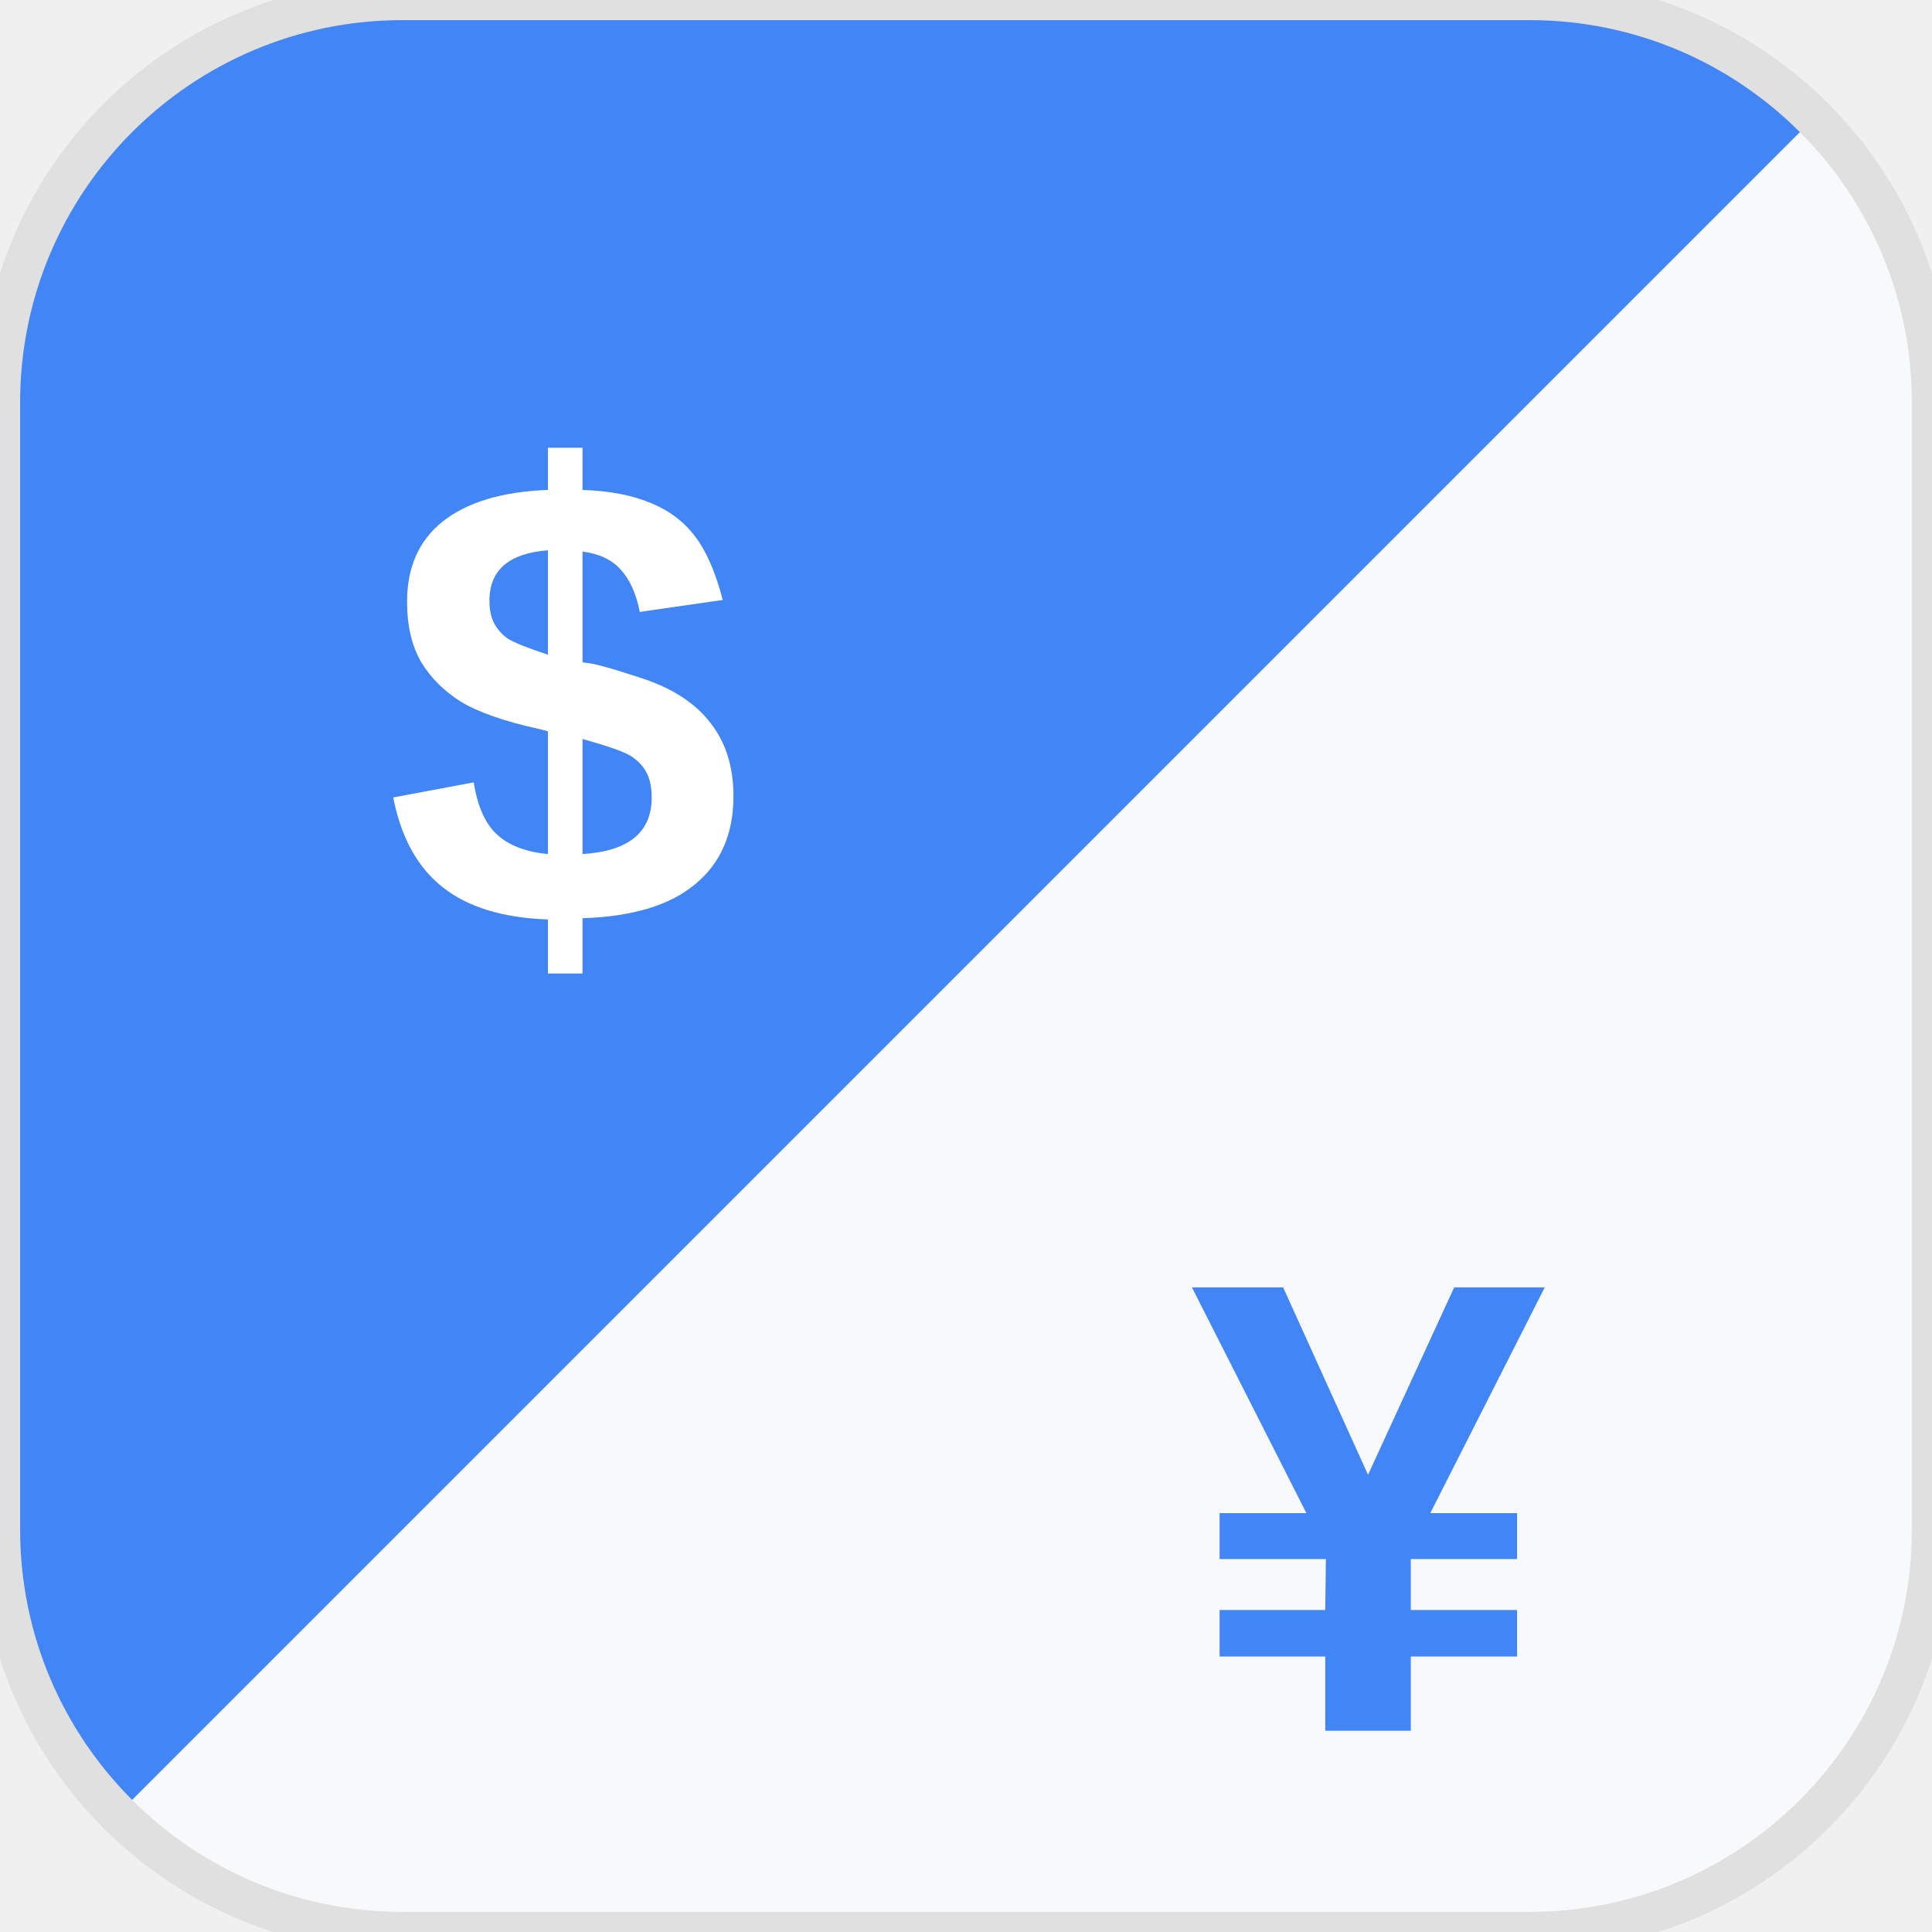
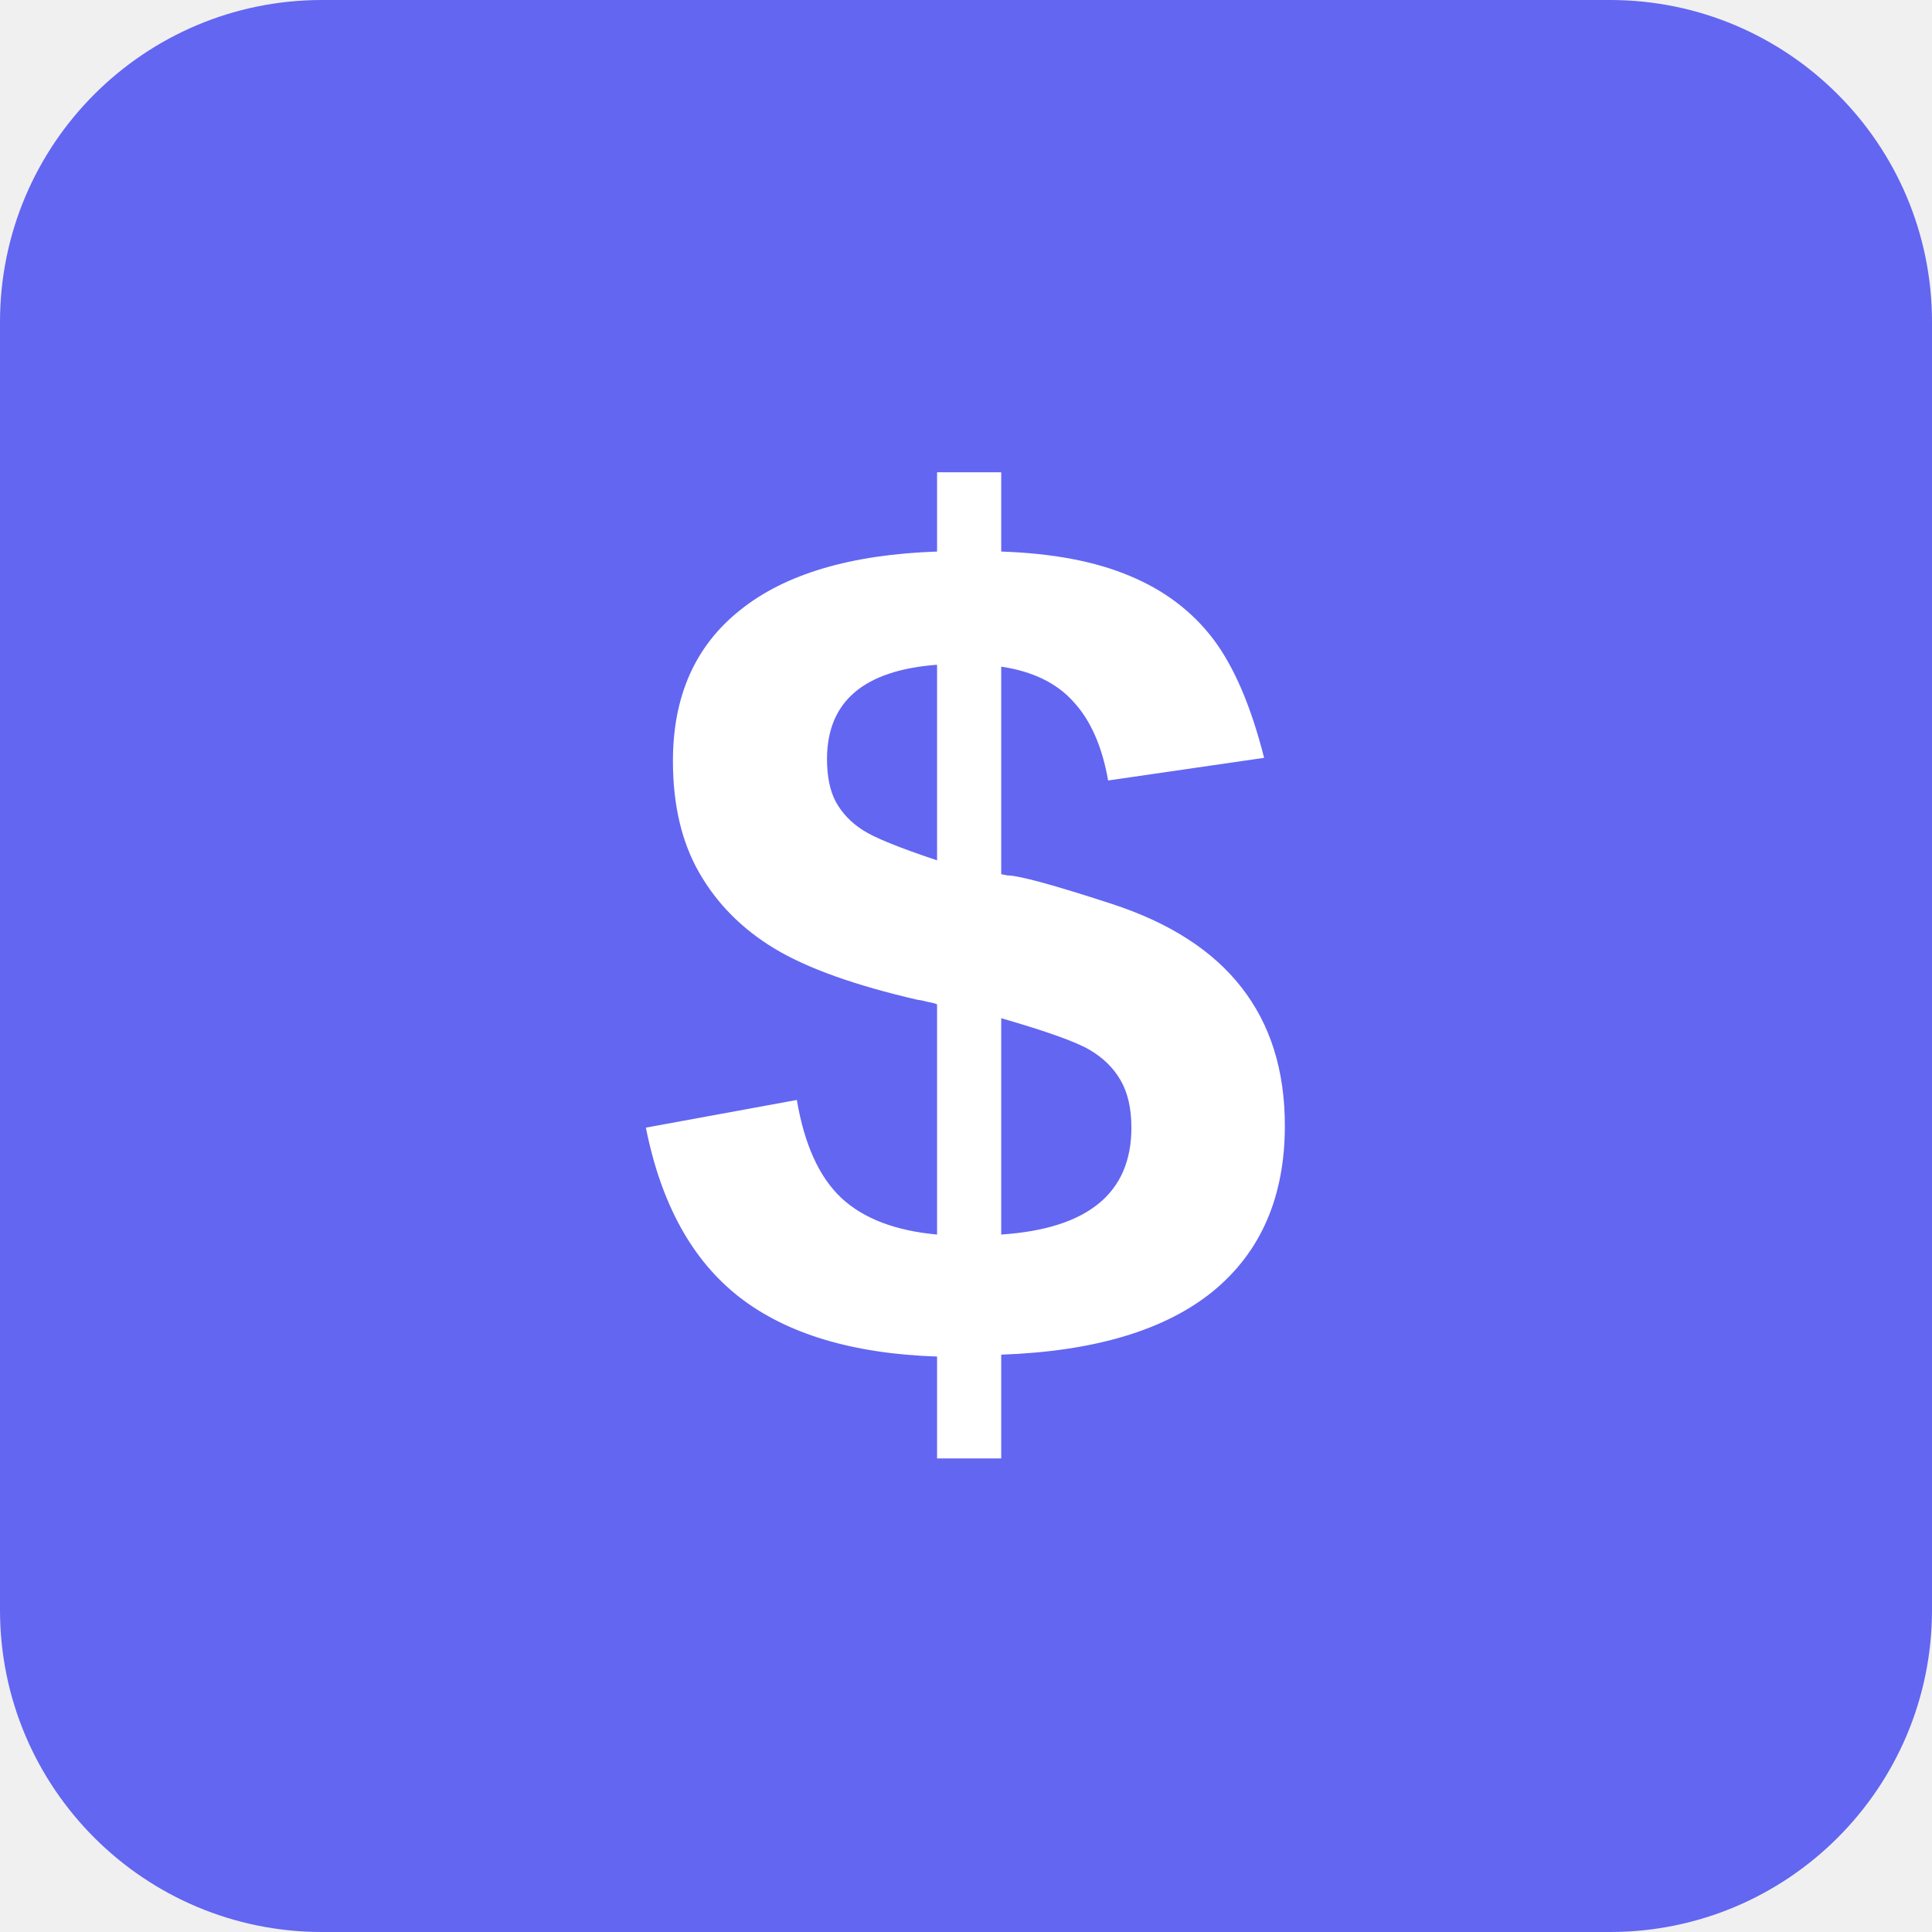
<svg xmlns="http://www.w3.org/2000/svg" width="48" height="48" viewBox="0 0 48 48">
-   <defs>
-     <clipPath id="cl">
-       <rect width="48" height="48" rx="10" />
-     </clipPath>
-   </defs>
-   <rect width="48" height="48" rx="10" fill="#F8F9FA" />
-   <polygon points="0,0 48,0 0,48" fill="#4285F4" clip-path="url(#cl)" />
-   <text x="14" y="23" font-family="Arial, sans-serif" font-size="16" font-weight="700" fill="white" text-anchor="middle">$</text>
-   <text x="34" y="43" font-family="Arial, sans-serif" font-size="16" font-weight="700" fill="#4285F4" text-anchor="middle">¥</text>
-   <rect width="48" height="48" rx="10" fill="none" stroke="#E0E0E0" stroke-width="1" />
+   <rect width="48" height="48" rx="8" fill="#6366f1" />
+   <text x="24" y="34" font-family="Arial, sans-serif" font-size="30" font-weight="700" fill="white" text-anchor="middle">$</text>
</svg>
